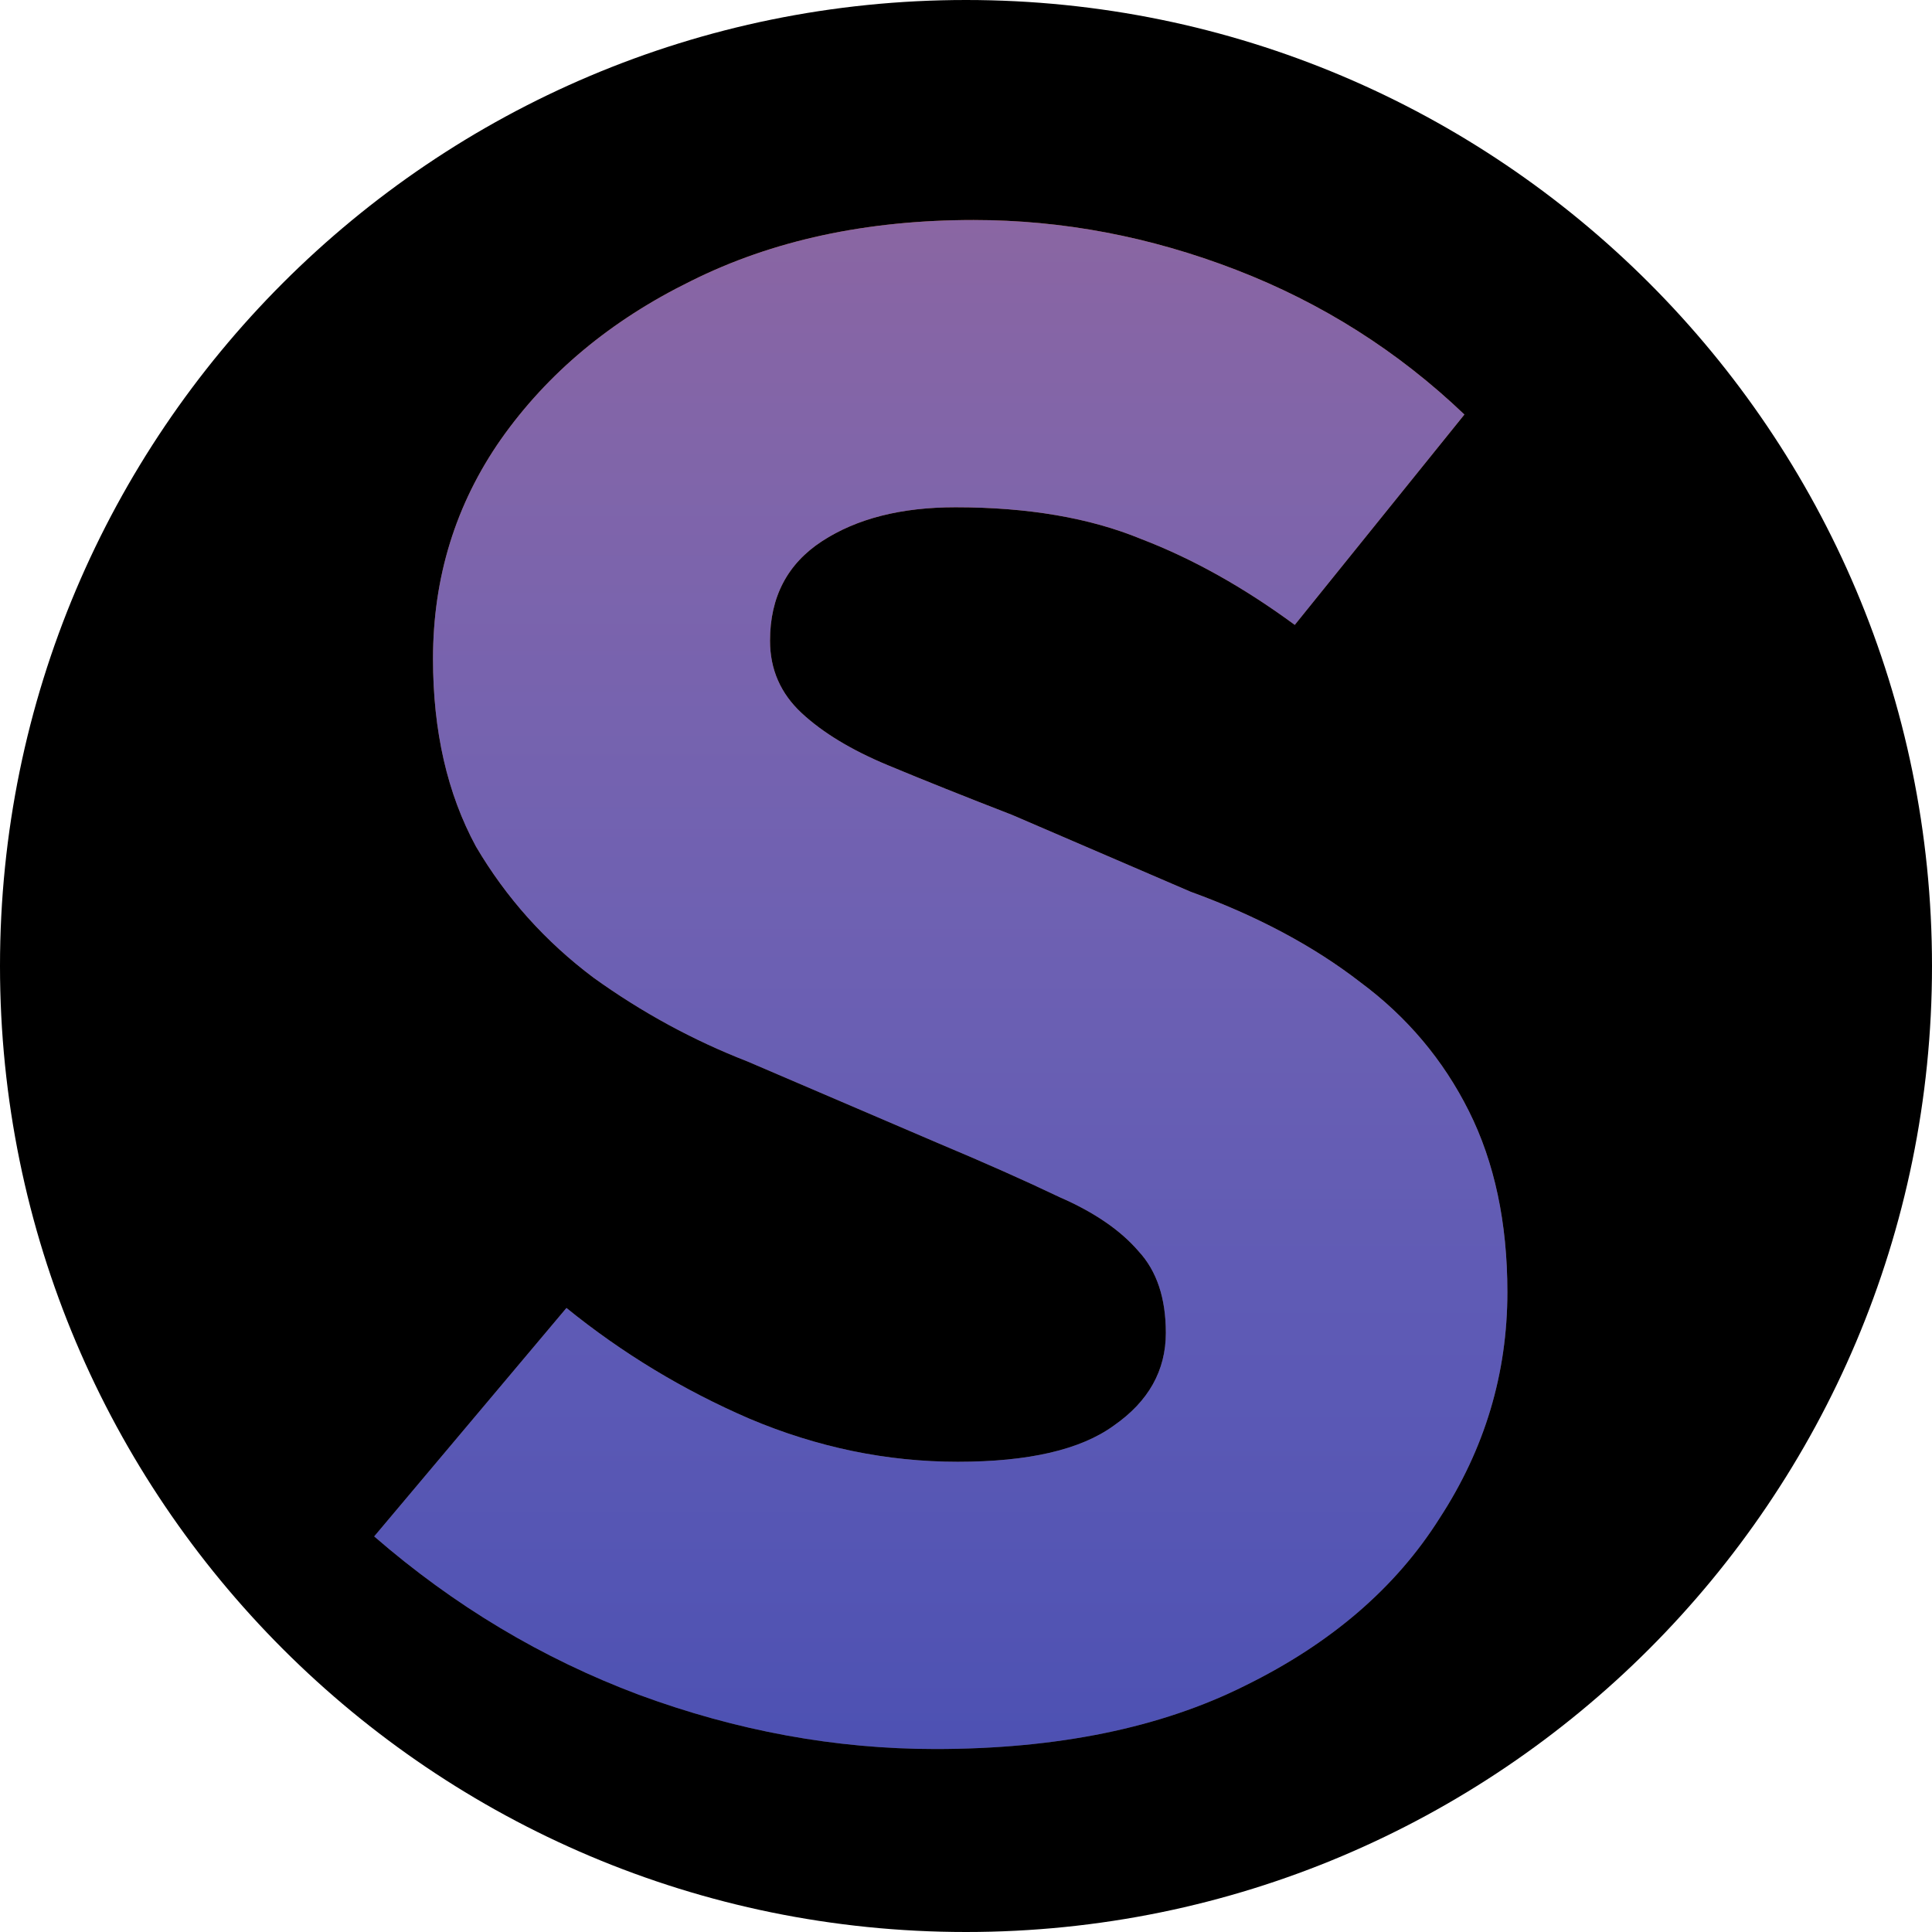
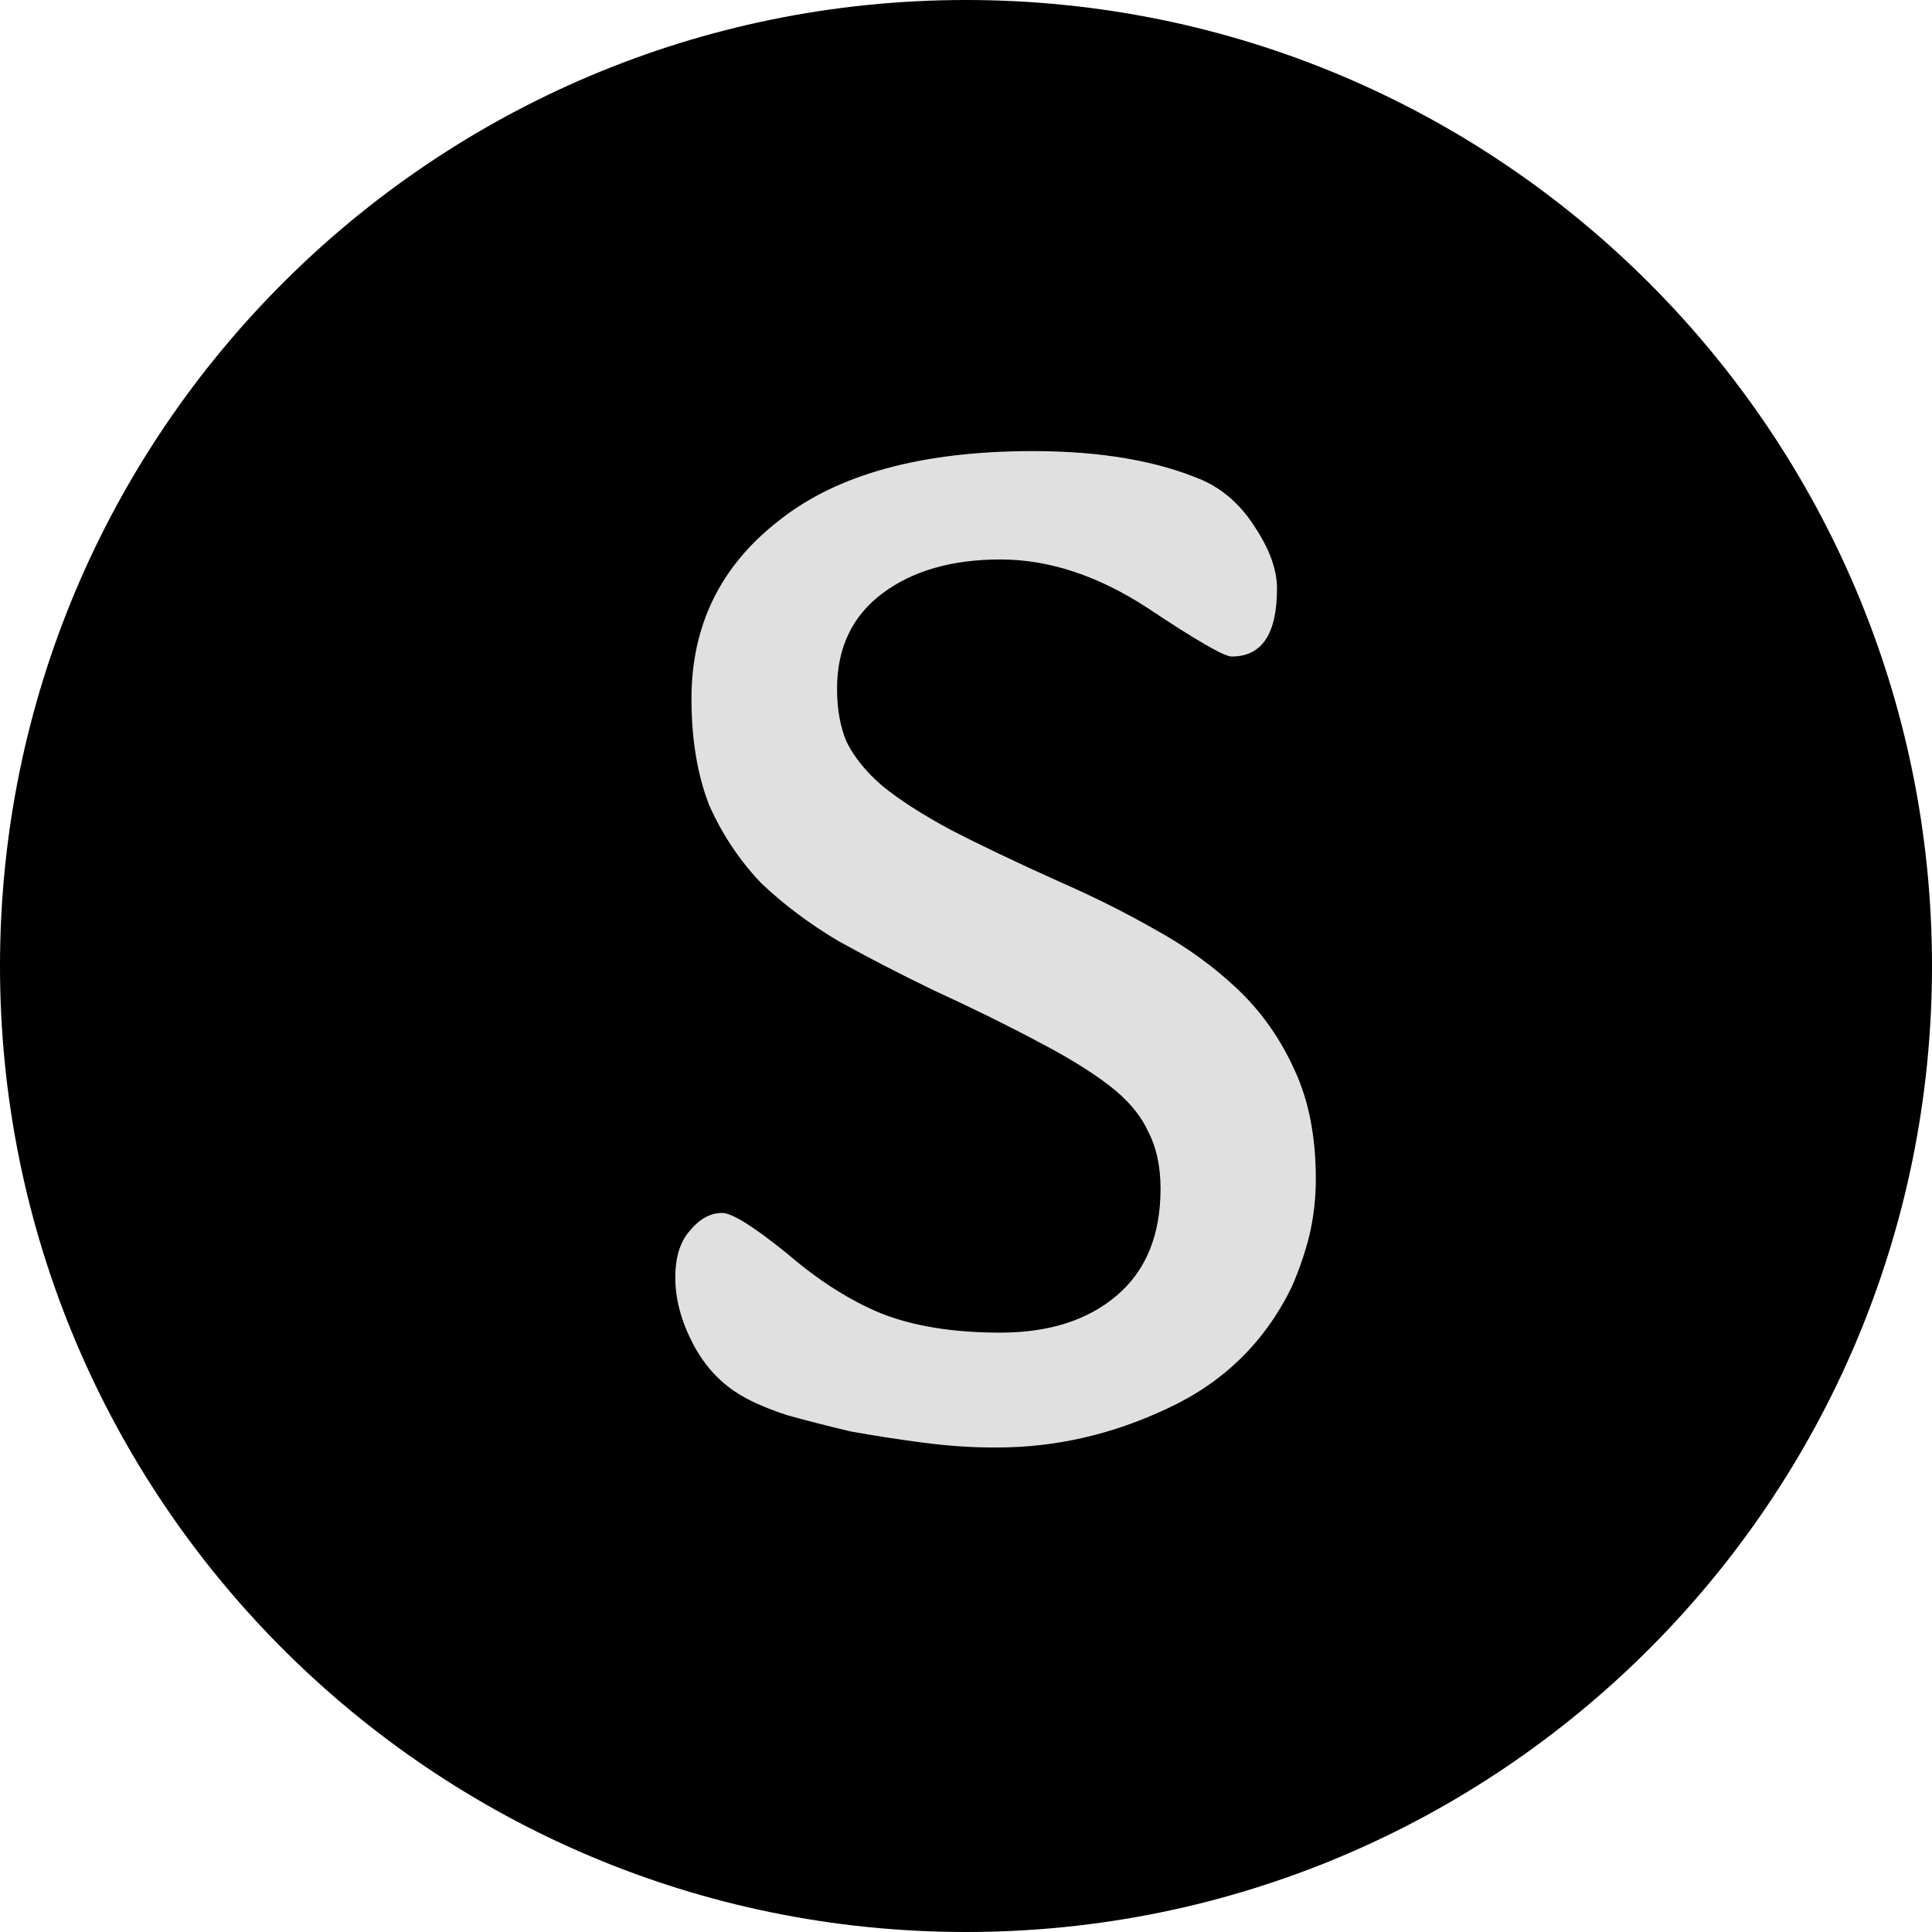
- <svg xmlns="http://www.w3.org/2000/svg" width="41" height="41" viewBox="0 0 41 41" fill="none">
-   <circle cx="20.5" cy="20.5" r="20.5" fill="black" />
-   <path d="M19.845 37.117C17.733 37.117 15.637 36.733 13.557 35.965C11.509 35.197 9.637 34.077 7.941 32.605L12.021 27.757C13.205 28.717 14.501 29.501 15.909 30.109C17.349 30.717 18.821 31.021 20.325 31.021C21.829 31.021 22.933 30.765 23.637 30.253C24.373 29.741 24.741 29.085 24.741 28.285C24.741 27.549 24.549 26.973 24.165 26.557C23.781 26.109 23.221 25.725 22.485 25.405C21.749 25.053 20.885 24.669 19.893 24.253L15.861 22.525C14.709 22.077 13.621 21.485 12.597 20.749C11.573 19.981 10.741 19.053 10.101 17.965C9.493 16.845 9.189 15.517 9.189 13.981C9.189 12.253 9.669 10.701 10.629 9.325C11.621 7.917 12.965 6.797 14.661 5.965C16.389 5.101 18.389 4.669 20.661 4.669C22.549 4.669 24.405 5.021 26.229 5.725C28.053 6.429 29.669 7.453 31.077 8.797L27.477 13.261C26.389 12.461 25.301 11.853 24.213 11.437C23.125 10.989 21.813 10.765 20.277 10.765C19.125 10.765 18.181 11.005 17.445 11.485C16.709 11.965 16.341 12.669 16.341 13.597C16.341 14.205 16.565 14.717 17.013 15.133C17.461 15.549 18.069 15.917 18.837 16.237C19.605 16.557 20.485 16.909 21.477 17.293L25.269 18.925C26.677 19.437 27.877 20.077 28.869 20.845C29.861 21.581 30.629 22.493 31.173 23.581C31.717 24.669 31.989 25.949 31.989 27.421C31.989 29.149 31.509 30.749 30.549 32.221C29.621 33.693 28.245 34.877 26.421 35.773C24.629 36.669 22.437 37.117 19.845 37.117Z" fill="black" />
-   <path d="M19.845 37.117C17.733 37.117 15.637 36.733 13.557 35.965C11.509 35.197 9.637 34.077 7.941 32.605L12.021 27.757C13.205 28.717 14.501 29.501 15.909 30.109C17.349 30.717 18.821 31.021 20.325 31.021C21.829 31.021 22.933 30.765 23.637 30.253C24.373 29.741 24.741 29.085 24.741 28.285C24.741 27.549 24.549 26.973 24.165 26.557C23.781 26.109 23.221 25.725 22.485 25.405C21.749 25.053 20.885 24.669 19.893 24.253L15.861 22.525C14.709 22.077 13.621 21.485 12.597 20.749C11.573 19.981 10.741 19.053 10.101 17.965C9.493 16.845 9.189 15.517 9.189 13.981C9.189 12.253 9.669 10.701 10.629 9.325C11.621 7.917 12.965 6.797 14.661 5.965C16.389 5.101 18.389 4.669 20.661 4.669C22.549 4.669 24.405 5.021 26.229 5.725C28.053 6.429 29.669 7.453 31.077 8.797L27.477 13.261C26.389 12.461 25.301 11.853 24.213 11.437C23.125 10.989 21.813 10.765 20.277 10.765C19.125 10.765 18.181 11.005 17.445 11.485C16.709 11.965 16.341 12.669 16.341 13.597C16.341 14.205 16.565 14.717 17.013 15.133C17.461 15.549 18.069 15.917 18.837 16.237C19.605 16.557 20.485 16.909 21.477 17.293L25.269 18.925C26.677 19.437 27.877 20.077 28.869 20.845C29.861 21.581 30.629 22.493 31.173 23.581C31.717 24.669 31.989 25.949 31.989 27.421C31.989 29.149 31.509 30.749 30.549 32.221C29.621 33.693 28.245 34.877 26.421 35.773C24.629 36.669 22.437 37.117 19.845 37.117Z" fill="url(#paint0_linear_101_20)" />
-   <path d="M19.845 37.117C17.733 37.117 15.637 36.733 13.557 35.965C11.509 35.197 9.637 34.077 7.941 32.605L12.021 27.757C13.205 28.717 14.501 29.501 15.909 30.109C17.349 30.717 18.821 31.021 20.325 31.021C21.829 31.021 22.933 30.765 23.637 30.253C24.373 29.741 24.741 29.085 24.741 28.285C24.741 27.549 24.549 26.973 24.165 26.557C23.781 26.109 23.221 25.725 22.485 25.405C21.749 25.053 20.885 24.669 19.893 24.253L15.861 22.525C14.709 22.077 13.621 21.485 12.597 20.749C11.573 19.981 10.741 19.053 10.101 17.965C9.493 16.845 9.189 15.517 9.189 13.981C9.189 12.253 9.669 10.701 10.629 9.325C11.621 7.917 12.965 6.797 14.661 5.965C16.389 5.101 18.389 4.669 20.661 4.669C22.549 4.669 24.405 5.021 26.229 5.725C28.053 6.429 29.669 7.453 31.077 8.797L27.477 13.261C26.389 12.461 25.301 11.853 24.213 11.437C23.125 10.989 21.813 10.765 20.277 10.765C19.125 10.765 18.181 11.005 17.445 11.485C16.709 11.965 16.341 12.669 16.341 13.597C16.341 14.205 16.565 14.717 17.013 15.133C17.461 15.549 18.069 15.917 18.837 16.237C19.605 16.557 20.485 16.909 21.477 17.293L25.269 18.925C26.677 19.437 27.877 20.077 28.869 20.845C29.861 21.581 30.629 22.493 31.173 23.581C31.717 24.669 31.989 25.949 31.989 27.421C31.989 29.149 31.509 30.749 30.549 32.221C29.621 33.693 28.245 34.877 26.421 35.773C24.629 36.669 22.437 37.117 19.845 37.117Z" fill="#4053FF" fill-opacity="0.6" />
-   <defs>
-     <linearGradient id="paint0_linear_101_20" x1="21.541" y1="3.541" x2="21.541" y2="58.041" gradientUnits="userSpaceOnUse">
-       <stop stop-color="#FF8413" />
-       <stop offset="1" stop-color="white" stop-opacity="0" />
-     </linearGradient>
-   </defs>
+ <svg xmlns="http://www.w3.org/2000/svg" width="43" height="43" viewBox="0 0 43 43" fill="none">
+   <circle cx="21.5" cy="21.5" r="21.5" fill="black" />
+   <path d="M22.086 32.216C21.606 32.216 21.09 32.18 20.538 32.108C19.986 32.036 19.446 31.952 18.918 31.856C18.414 31.736 17.946 31.616 17.514 31.496C17.082 31.352 16.746 31.208 16.506 31.064C16.05 30.8 15.69 30.416 15.426 29.912C15.162 29.408 15.03 28.916 15.03 28.436C15.03 27.98 15.138 27.632 15.354 27.392C15.57 27.128 15.81 26.996 16.074 26.996C16.29 26.996 16.77 27.296 17.514 27.896C18.21 28.496 18.906 28.94 19.602 29.228C20.322 29.516 21.21 29.66 22.266 29.66C23.346 29.66 24.21 29.384 24.858 28.832C25.506 28.28 25.83 27.488 25.83 26.456C25.83 25.952 25.734 25.52 25.542 25.16C25.374 24.8 25.086 24.464 24.678 24.152C24.27 23.84 23.742 23.516 23.094 23.18C22.47 22.844 21.69 22.46 20.754 22.028C20.01 21.668 19.314 21.308 18.666 20.948C18.018 20.564 17.442 20.132 16.938 19.652C16.458 19.148 16.074 18.572 15.786 17.924C15.522 17.252 15.39 16.46 15.39 15.548C15.39 13.916 16.038 12.596 17.334 11.588C18.63 10.556 20.514 10.04 22.986 10.04C24.498 10.04 25.758 10.256 26.766 10.688C27.246 10.904 27.642 11.264 27.954 11.768C28.266 12.248 28.422 12.692 28.422 13.1C28.422 14.108 28.086 14.612 27.414 14.612C27.246 14.612 26.622 14.252 25.542 13.532C24.438 12.812 23.346 12.452 22.266 12.452C21.186 12.452 20.31 12.704 19.638 13.208C18.966 13.712 18.63 14.42 18.63 15.332C18.63 15.788 18.702 16.184 18.846 16.52C19.014 16.856 19.278 17.18 19.638 17.492C20.022 17.804 20.526 18.128 21.15 18.464C21.798 18.8 22.602 19.184 23.562 19.616C24.33 19.952 25.05 20.312 25.722 20.696C26.418 21.08 27.03 21.524 27.558 22.028C28.086 22.532 28.506 23.132 28.818 23.828C29.13 24.5 29.286 25.304 29.286 26.24C29.286 26.672 29.238 27.092 29.142 27.5C29.046 27.884 28.914 28.268 28.746 28.652C28.146 29.876 27.222 30.776 25.974 31.352C24.75 31.928 23.49 32.216 22.194 32.216H22.086Z" fill="#E0E0E0" />
</svg>
